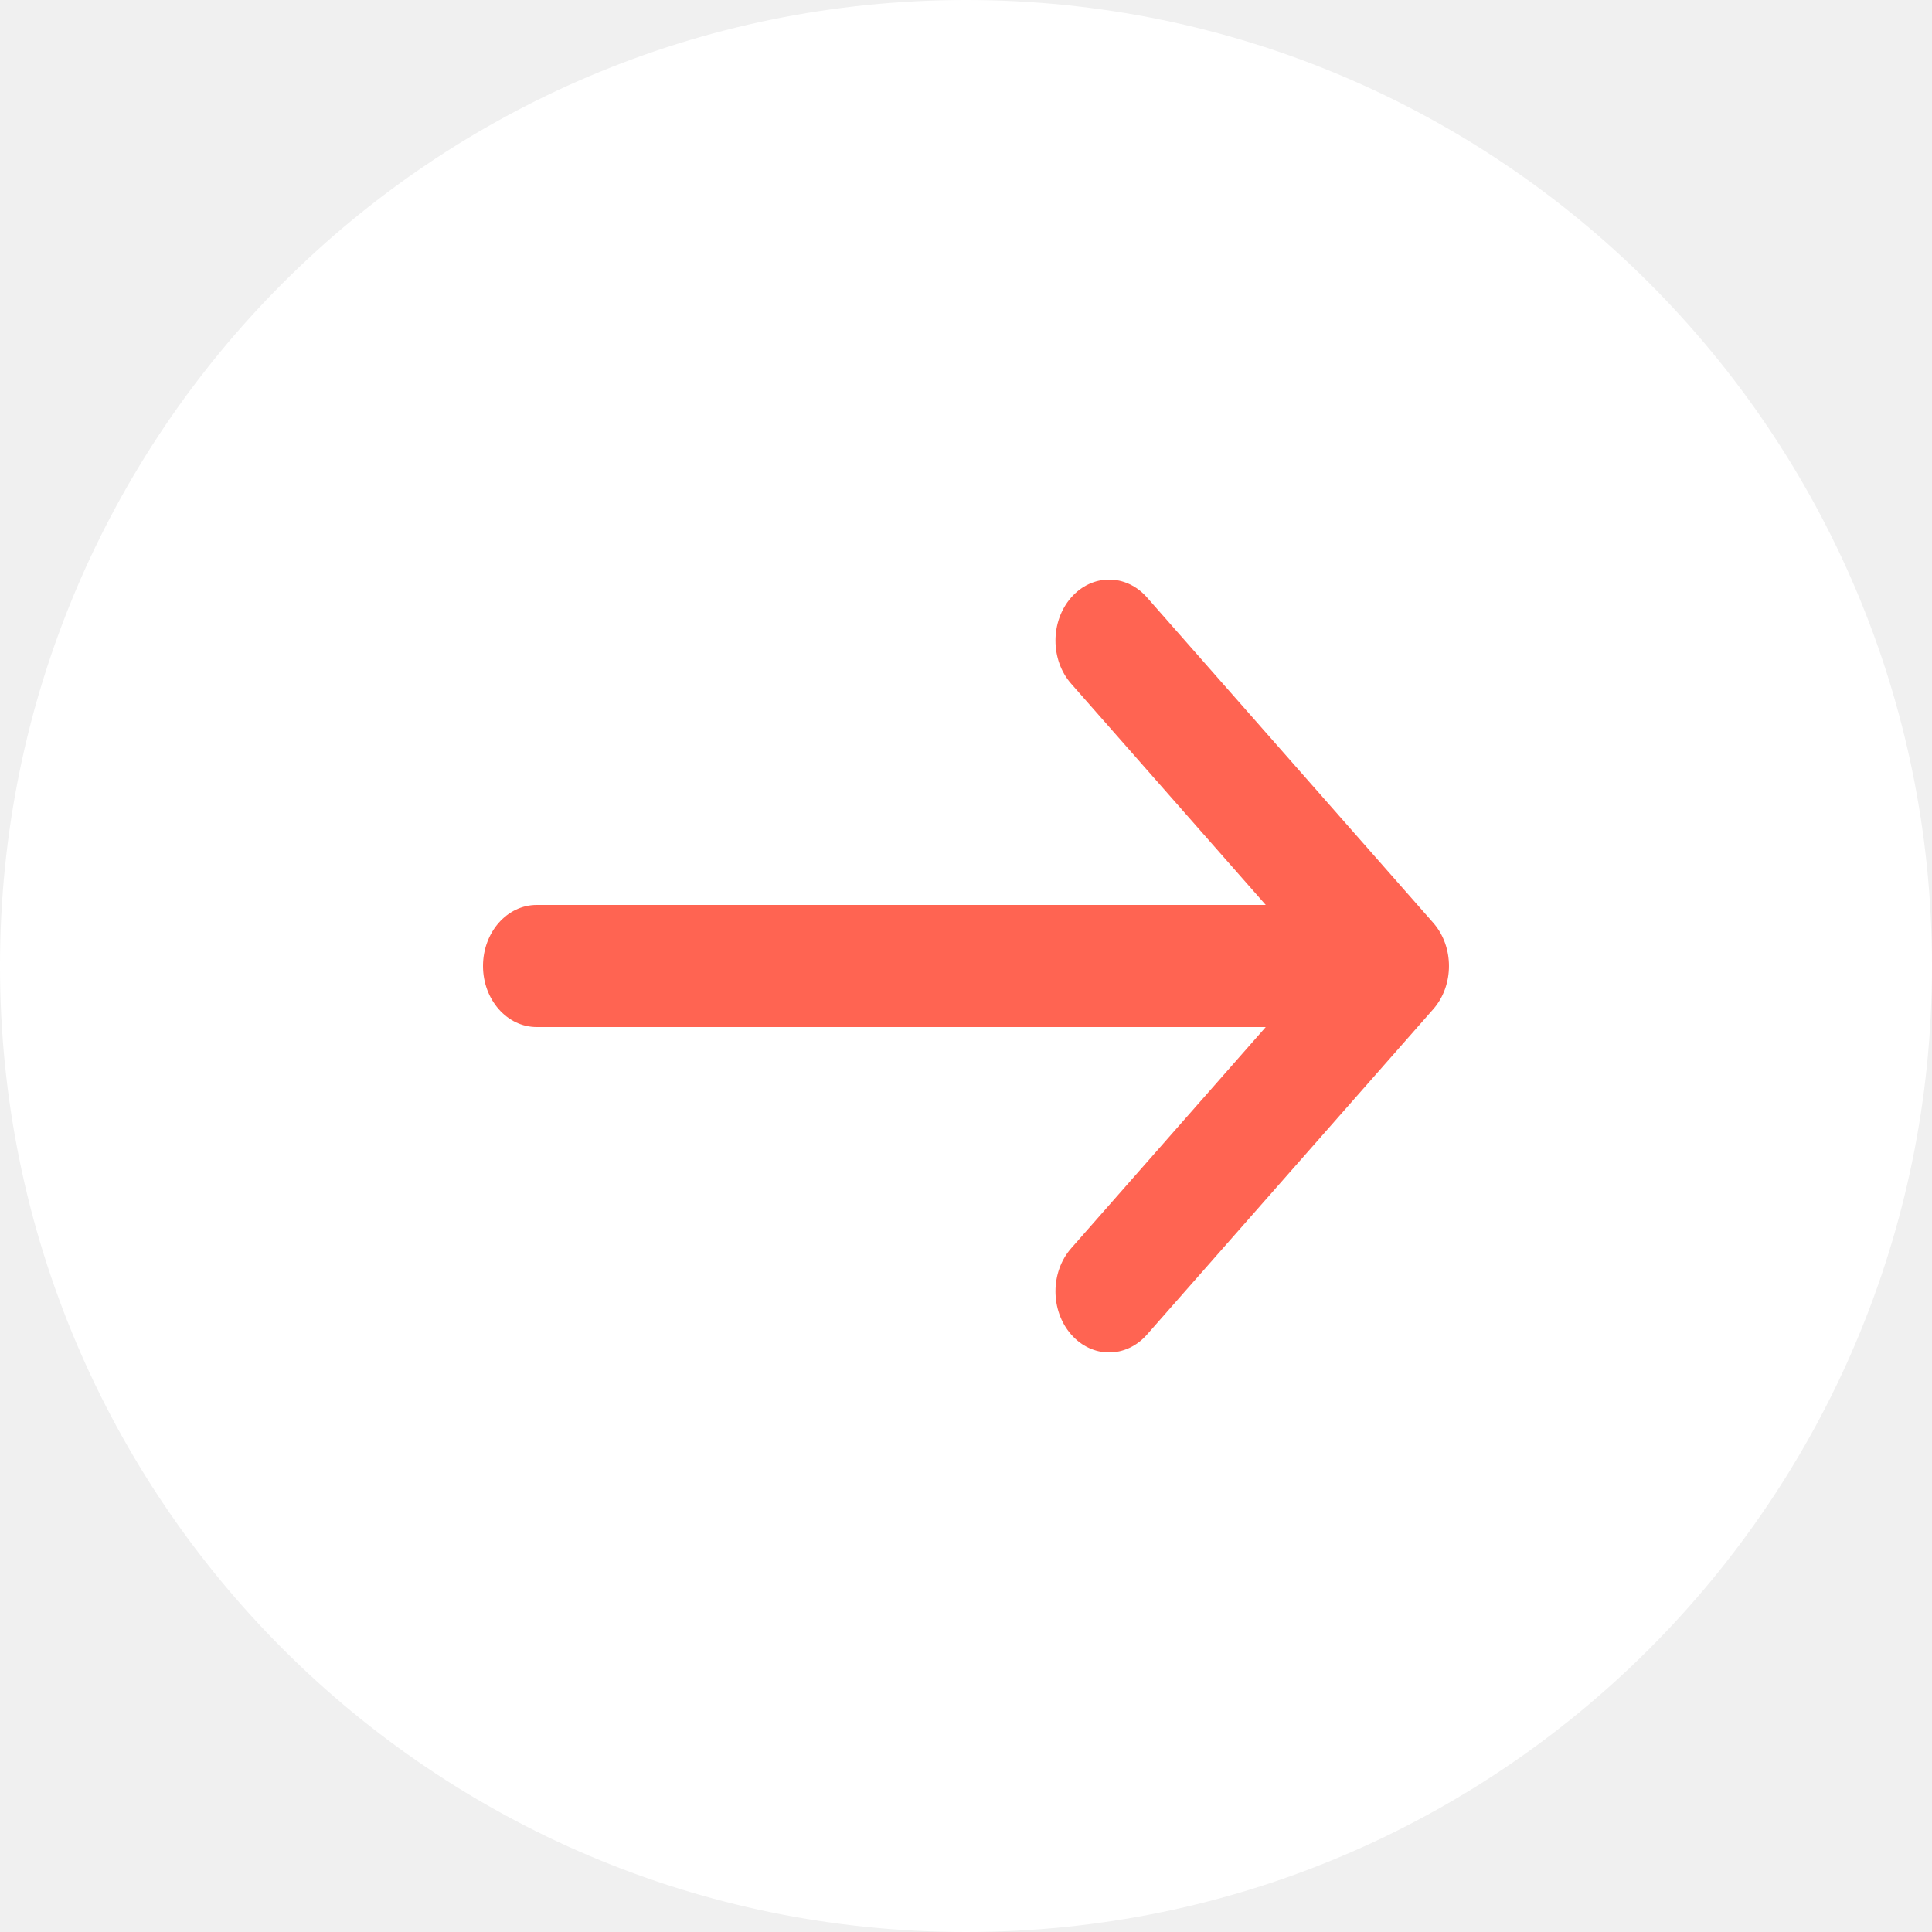
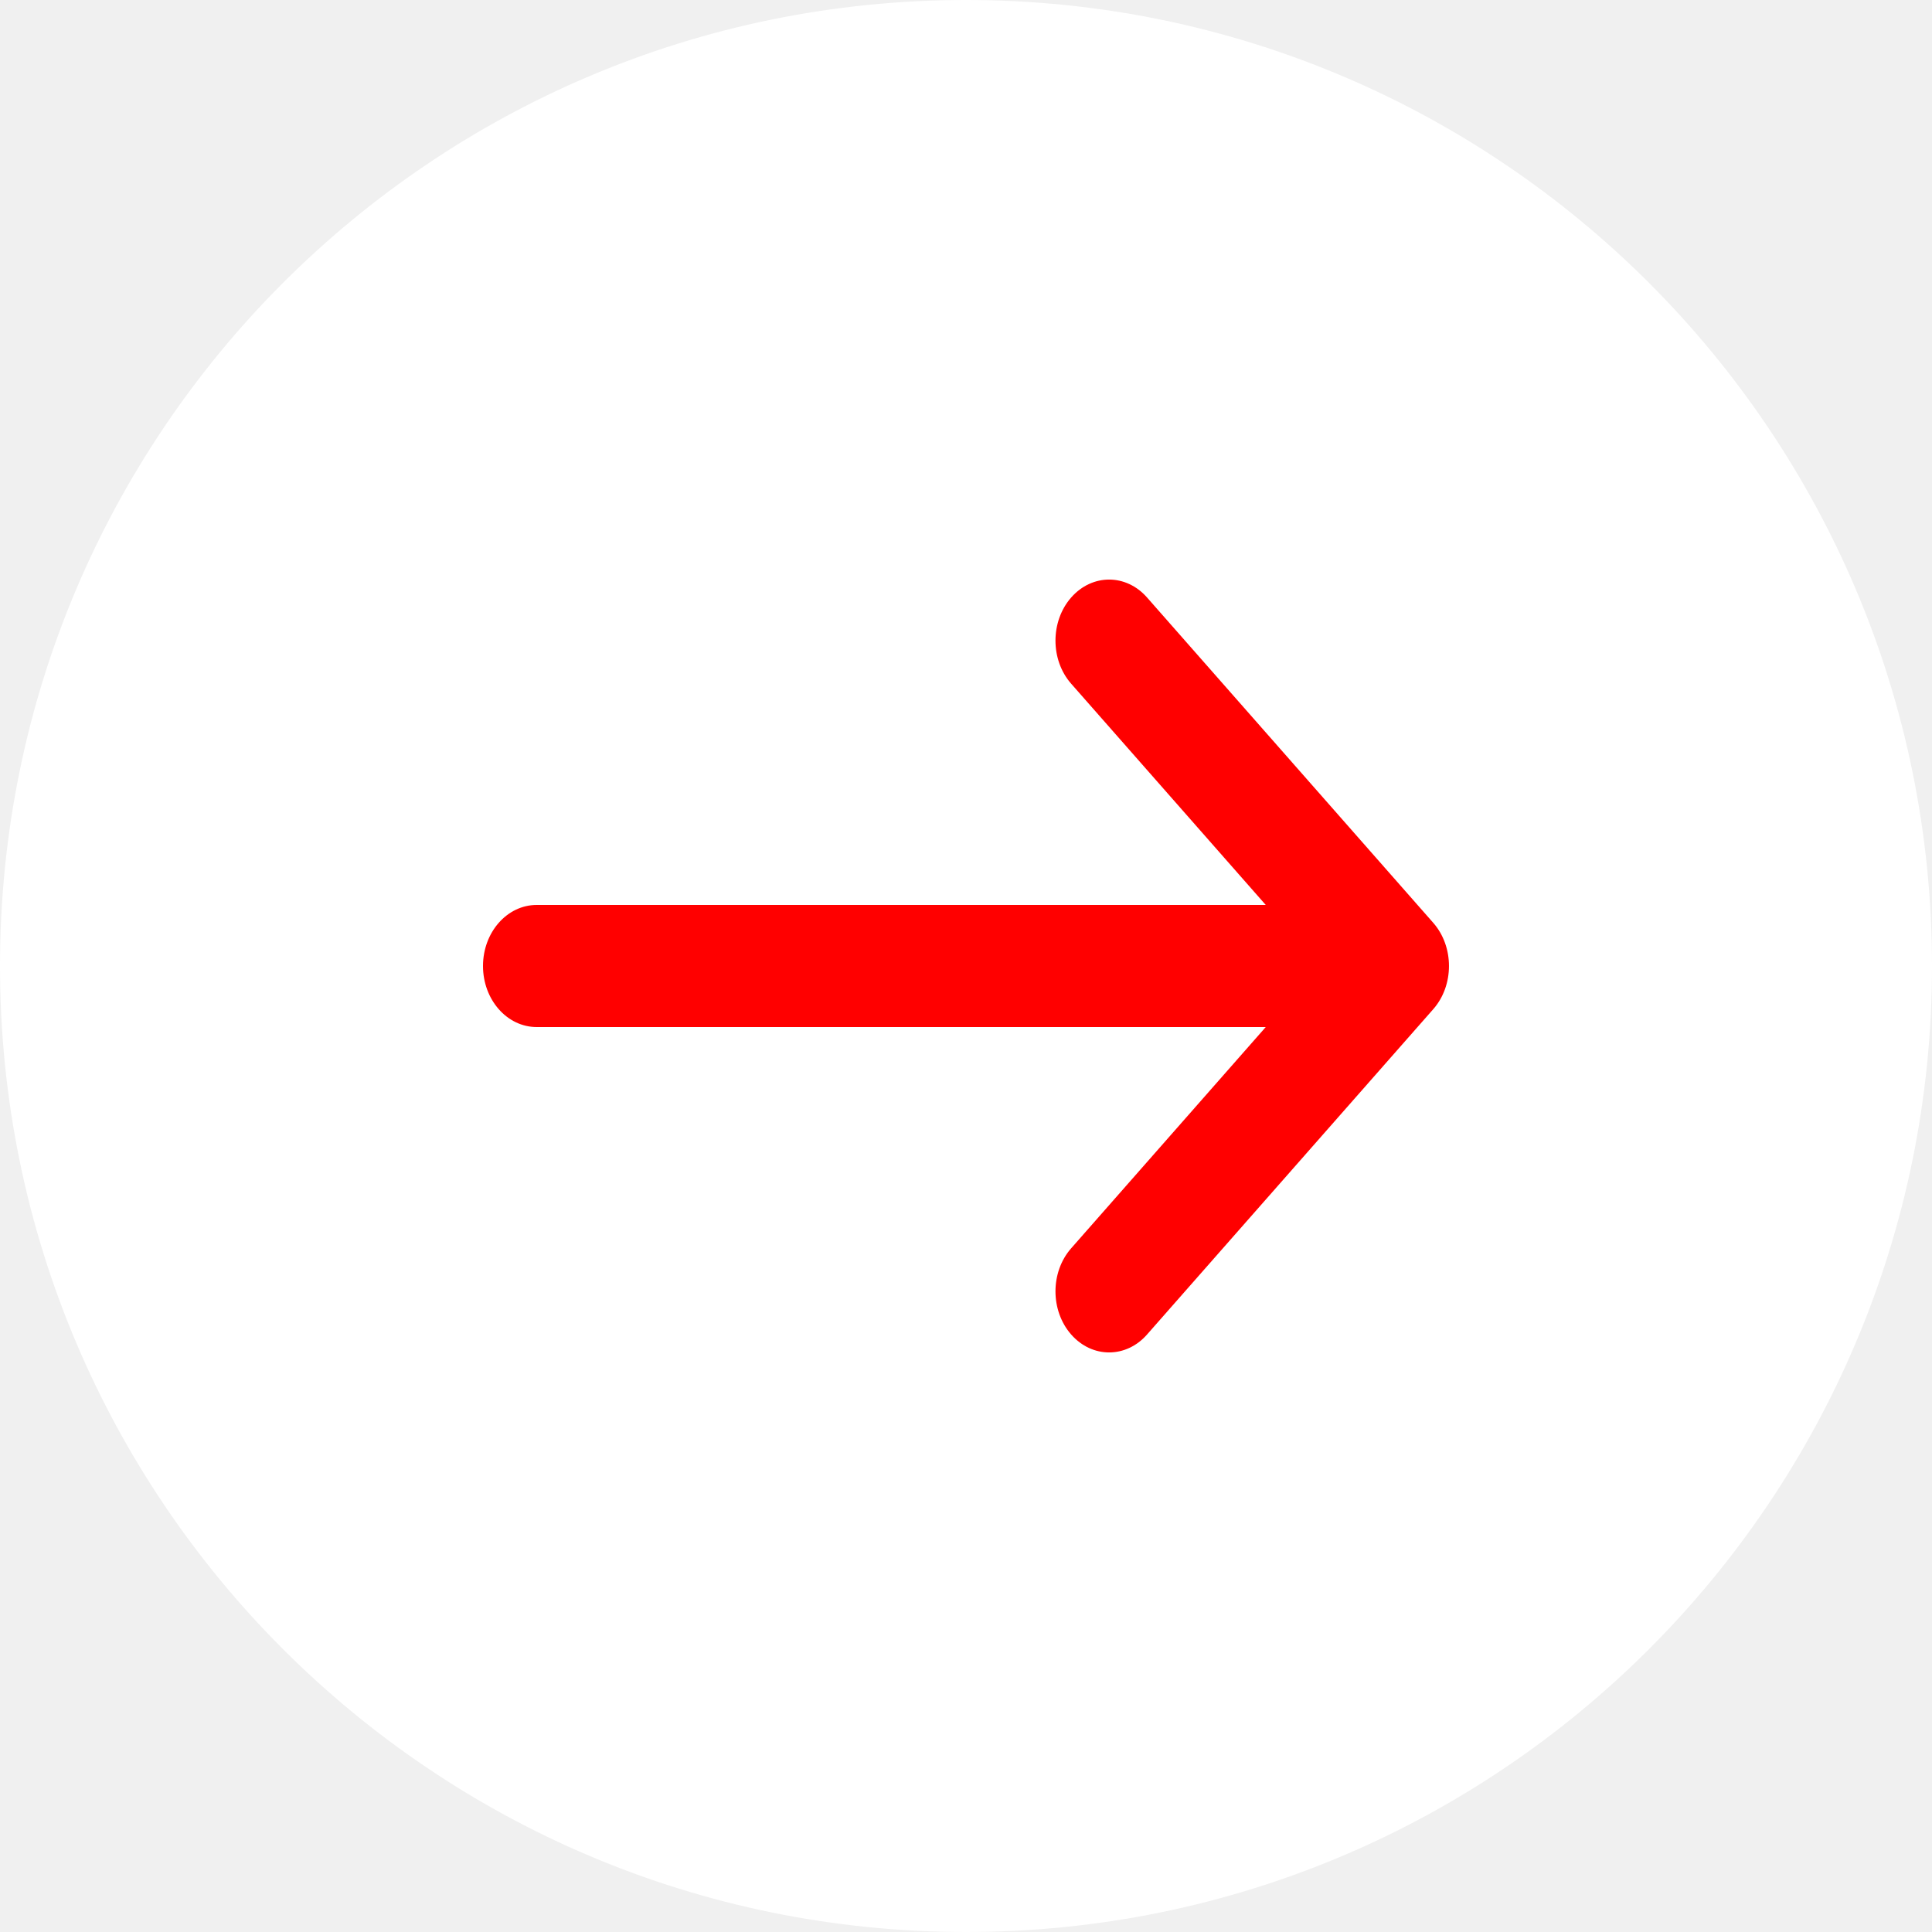
<svg xmlns="http://www.w3.org/2000/svg" width="20" height="20" viewBox="0 0 20 20" fill="none">
  <path d="M20 10C20 15.523 15.523 20 10 20C4.477 20 0 15.523 0 10C0 4.477 4.477 0 10 0C15.523 0 20 4.477 20 10Z" fill="white" />
-   <path fill-rule="evenodd" clip-rule="evenodd" d="M11.089 6.185C10.872 6.432 10.872 6.832 11.089 7.078L13.103 9.368H5.556C5.249 9.368 5 9.651 5 10C5 10.349 5.249 10.632 5.556 10.632H13.103L11.089 12.922C10.872 13.168 10.872 13.568 11.089 13.815C11.306 14.062 11.657 14.062 11.874 13.815L14.837 10.447C15.054 10.2 15.054 9.8 14.837 9.553L11.874 6.185C11.657 5.938 11.306 5.938 11.089 6.185Z" fill="#FF6452" />
+   <path fill-rule="evenodd" clip-rule="evenodd" d="M11.089 6.185C10.872 6.432 10.872 6.832 11.089 7.078L13.103 9.368H5.556C5.249 9.368 5 9.651 5 10C5 10.349 5.249 10.632 5.556 10.632H13.103L11.089 12.922C10.872 13.168 10.872 13.568 11.089 13.815C11.306 14.062 11.657 14.062 11.874 13.815L14.837 10.447C15.054 10.2 15.054 9.8 14.837 9.553L11.874 6.185C11.657 5.938 11.306 5.938 11.089 6.185Z" fill="#FF0000" />
</svg>
